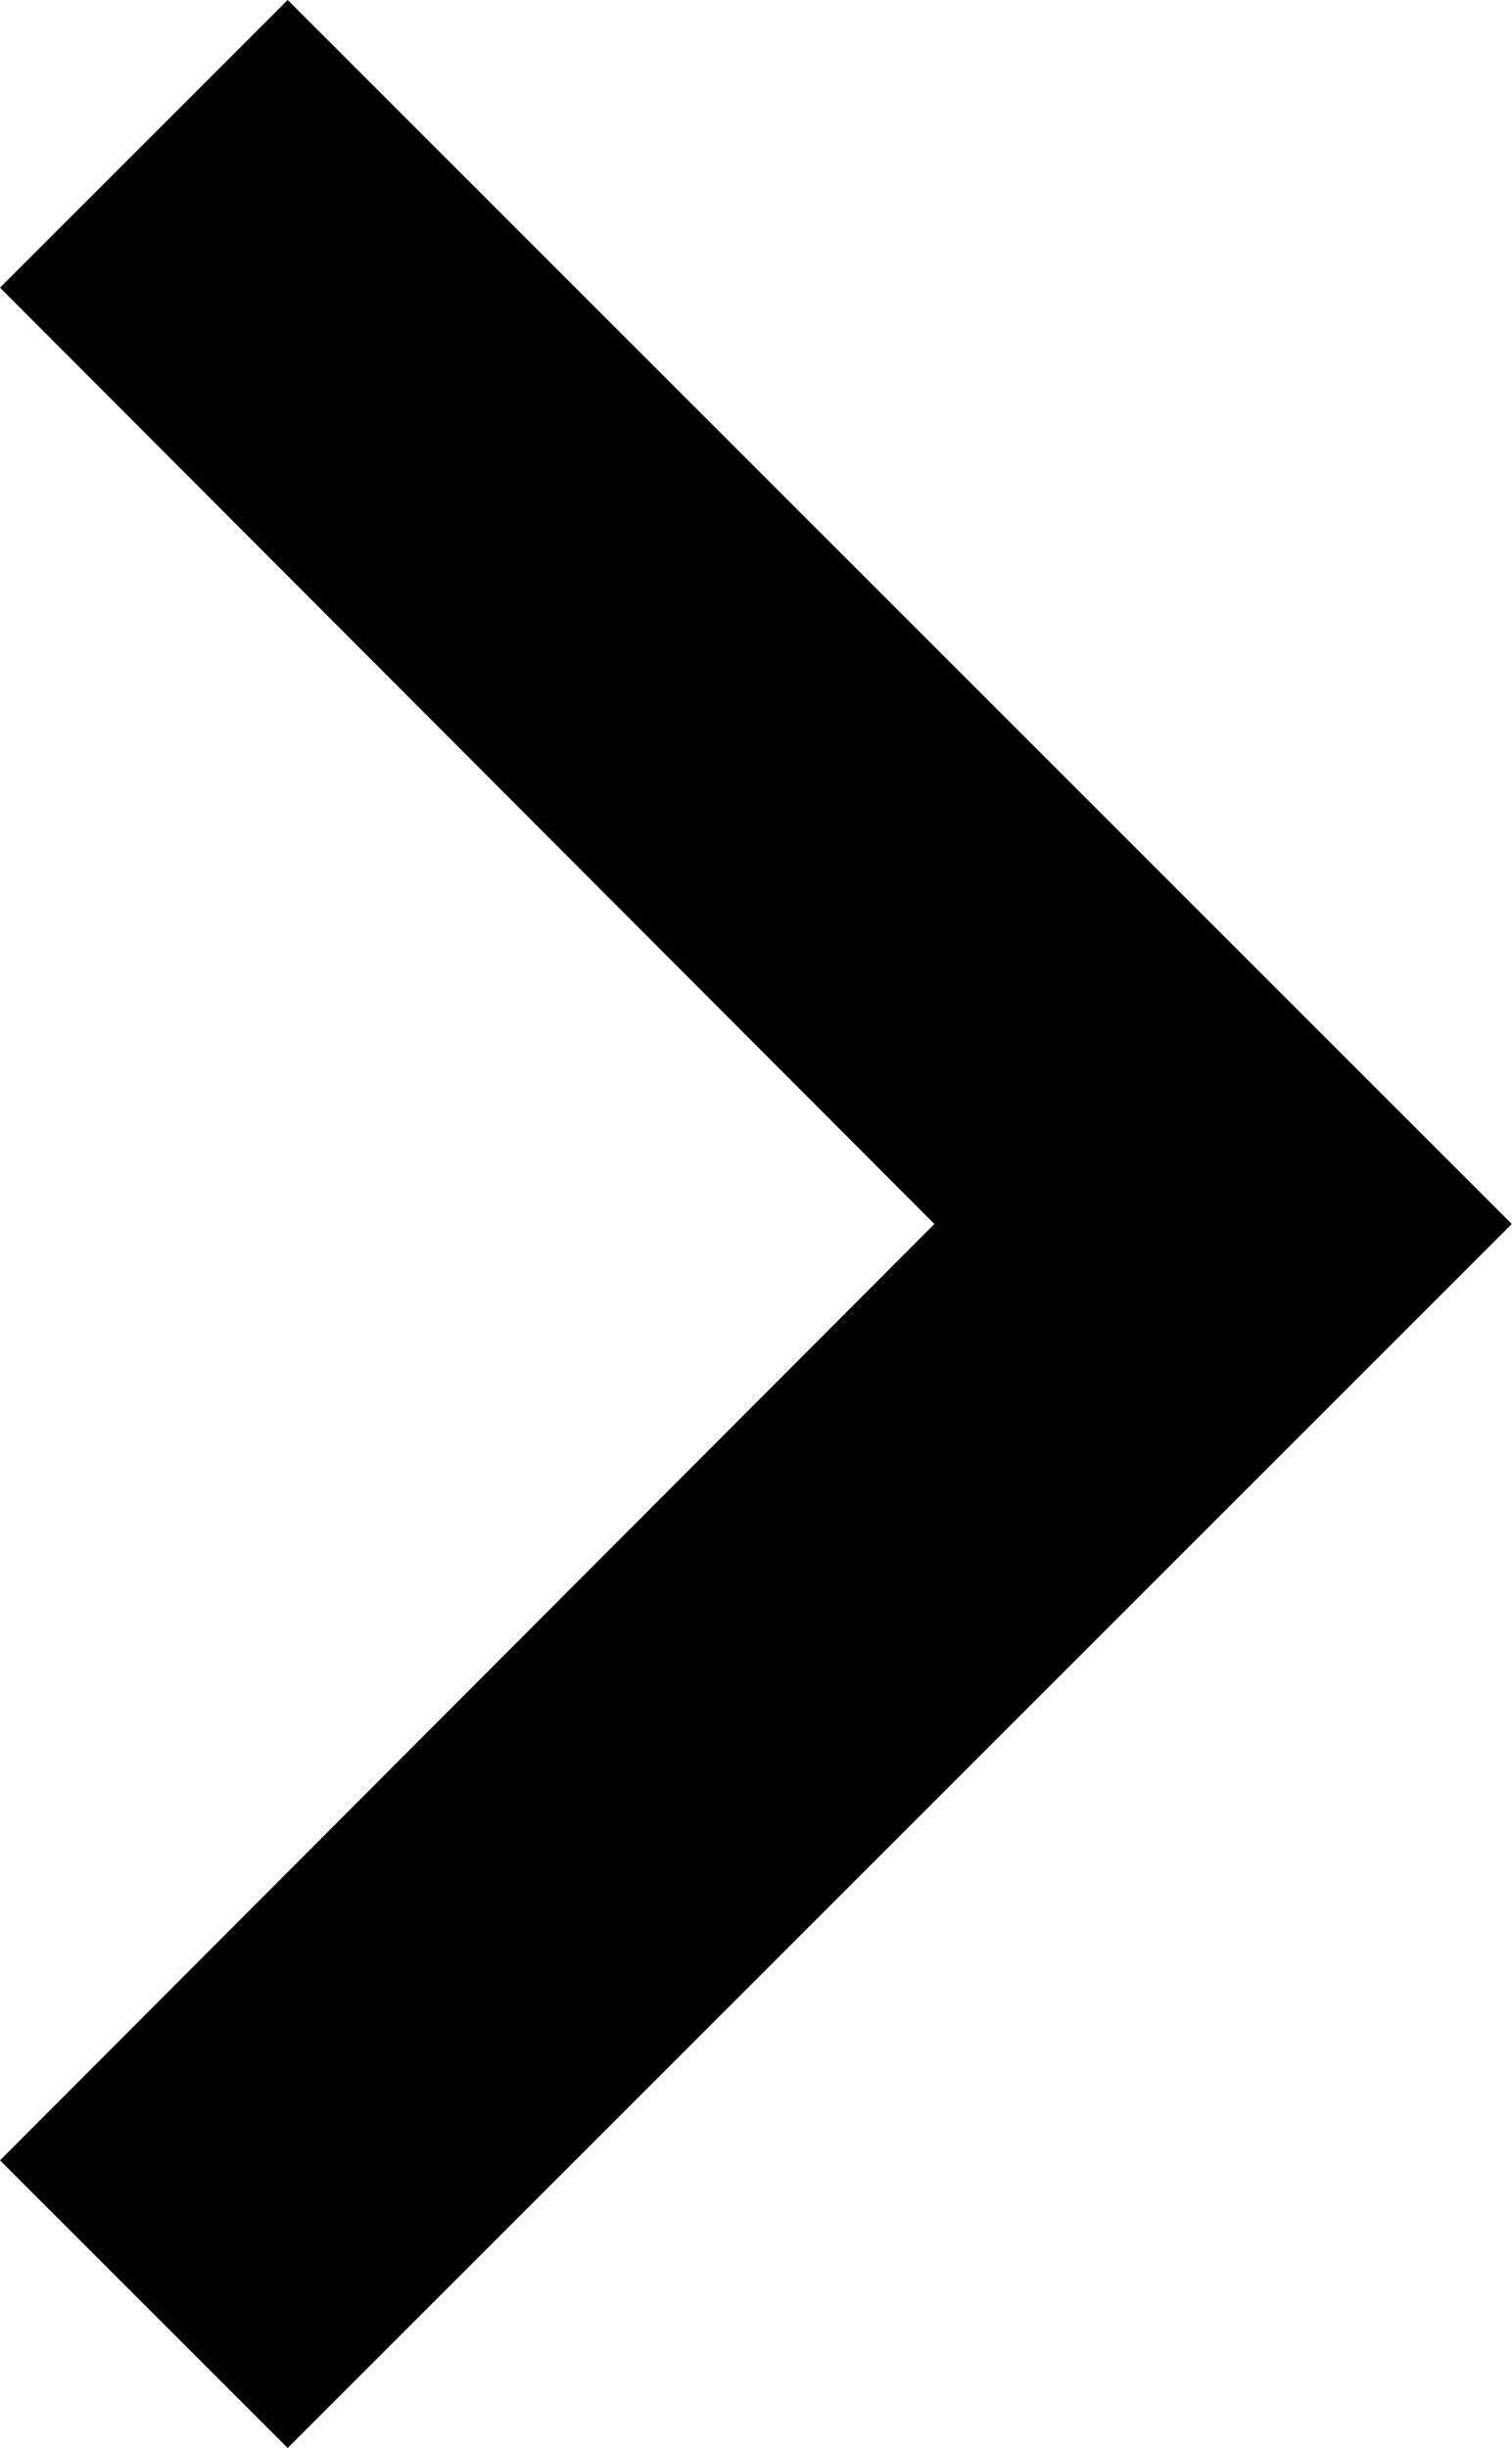
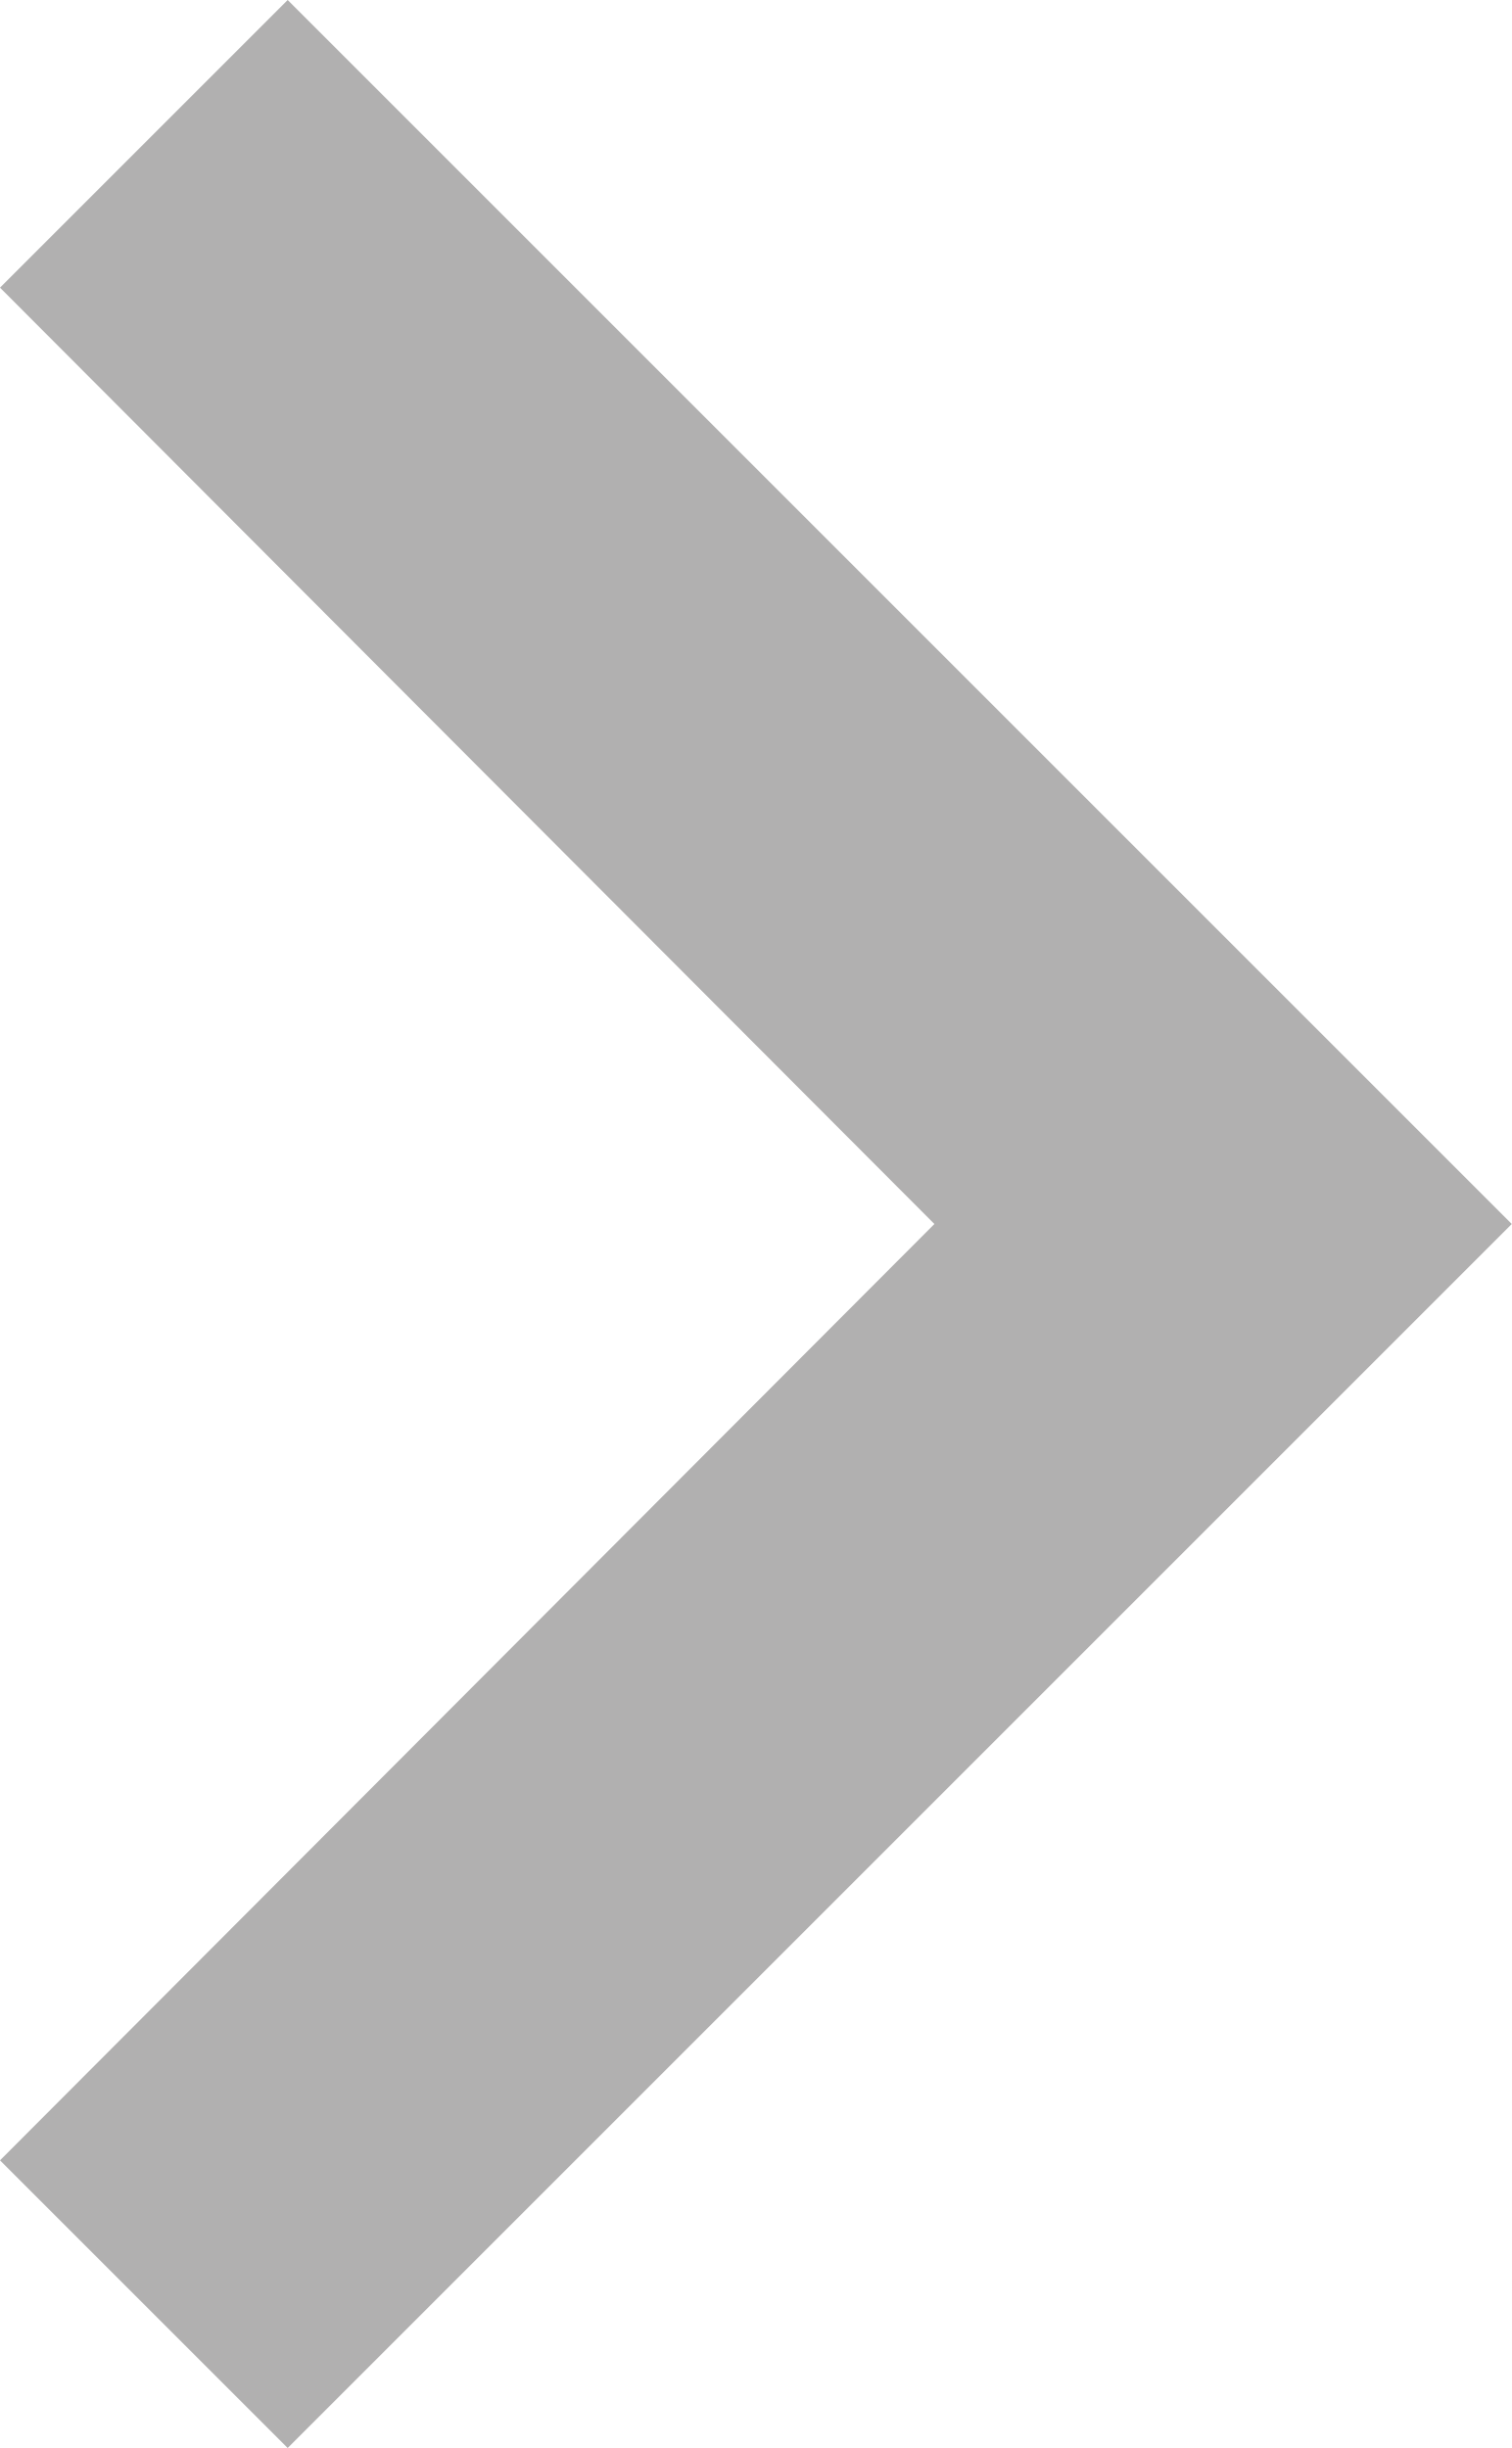
<svg xmlns="http://www.w3.org/2000/svg" width="7.41" height="12" viewBox="0 0 7.41 12">
-   <path id="Path_2461" data-name="Path 2461" d="M10,6,8.59,7.41,13.17,12,8.59,16.59,10,18l6-6Z" transform="translate(-8.59 -6)" />
+   <path id="Path_2461" data-name="Path 2461" d="M10,6,8.59,7.41,13.17,12,8.59,16.59,10,18l6-6Z" transform="translate(-8.59 -6)" style="&#10;    fill: #b1b0b0;&#10;" />
</svg>
